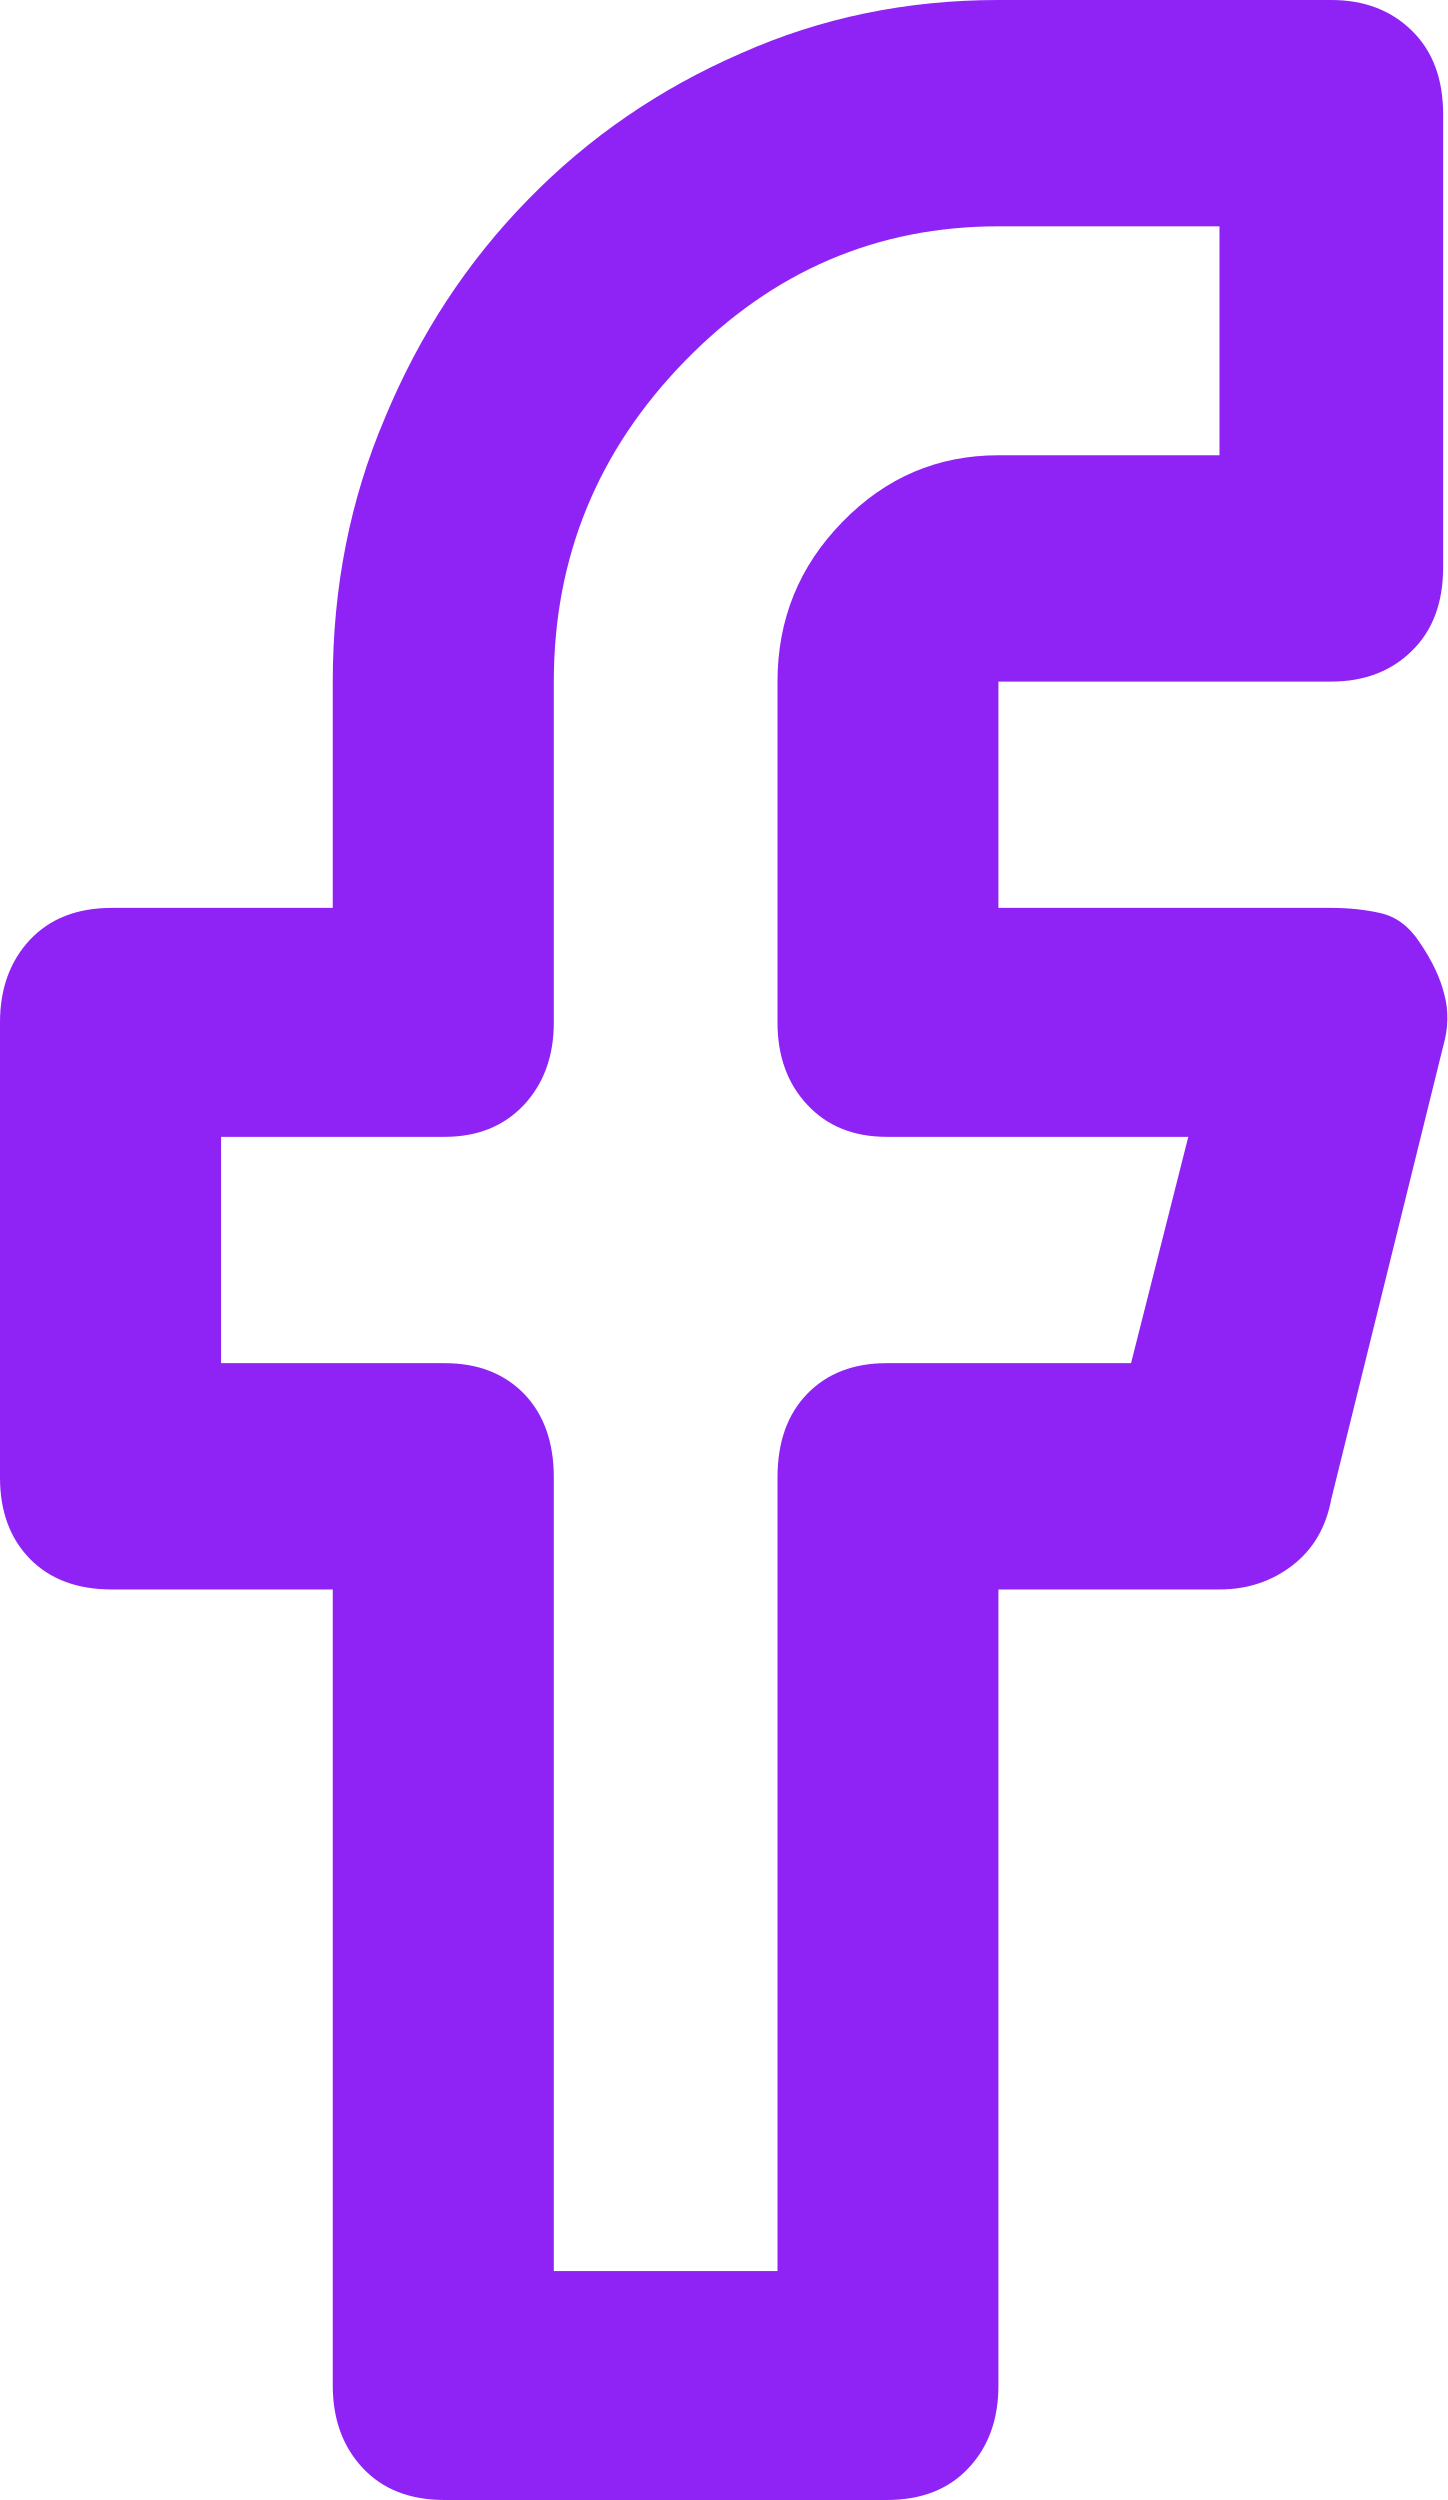
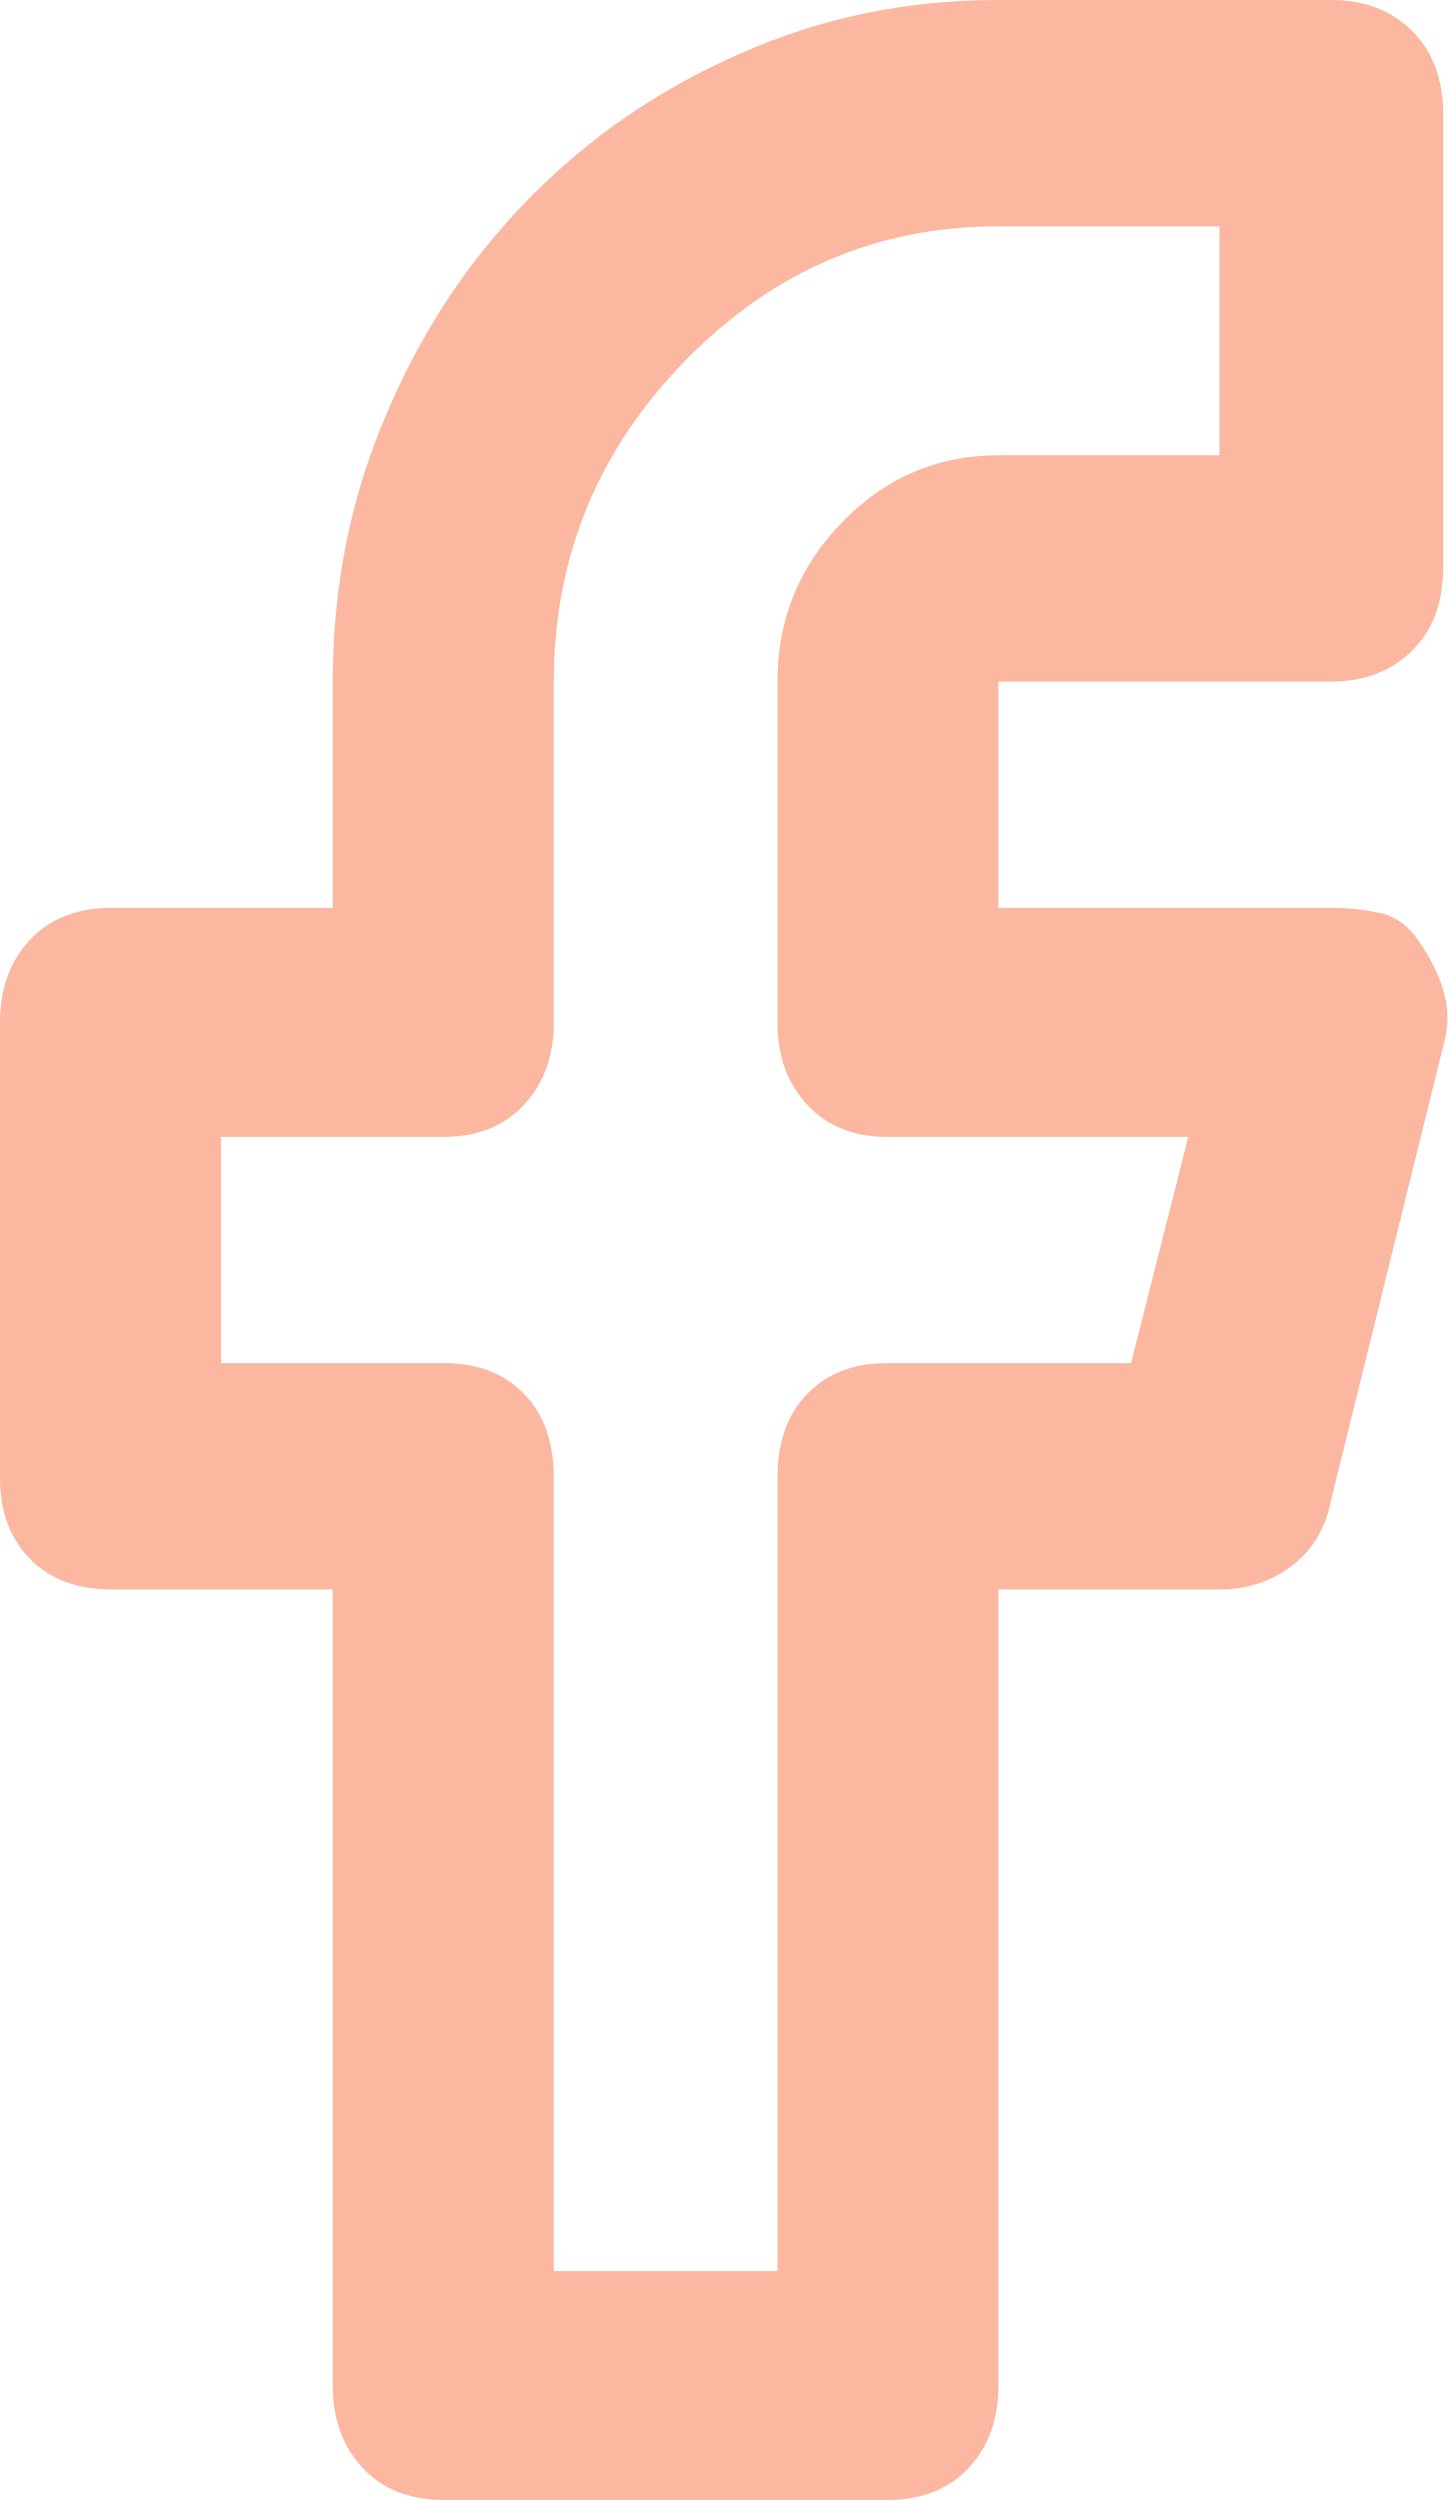
<svg xmlns="http://www.w3.org/2000/svg" xmlns:xlink="http://www.w3.org/1999/xlink" width="11" height="19" viewBox="0 0 11 19" version="1.1">
  <g id="Canvas" transform="translate(-53651 -10247)">
    <g id="Page 1">
-       <use xlink:href="#path0_fill" transform="translate(53651 10247)" fill="#8F23F5" />
+       <use xlink:href="#path0_fill" transform="translate(53651 10247)" fill="#FCB7A0" />
    </g>
  </g>
  <defs>
    <path id="path0_fill" fill-rule="evenodd" d="M 10.118 5.18C 10.368 5.18 10.572 5.102 10.73 4.947C 10.889 4.792 10.968 4.58 10.968 4.31L 10.968 0.87C 10.968 0.6 10.889 0.388 10.73 0.233C 10.572 0.078 10.368 0 10.118 0L 7.588 0C 6.89 0 6.238 0.135 5.632 0.405C 5.013 0.674 4.473 1.045 4.012 1.518C 3.55 1.99 3.188 2.543 2.925 3.177C 2.661 3.797 2.529 4.465 2.529 5.18L 2.529 6.9L 0.85 6.9C 0.586 6.9 0.379 6.981 0.227 7.143C 0.076 7.305 0 7.514 0 7.77L 0 11.23C 0 11.486 0.076 11.692 0.227 11.847C 0.379 12.002 0.586 12.08 0.85 12.08L 2.529 12.08L 2.529 18.13C 2.529 18.386 2.605 18.595 2.757 18.757C 2.908 18.919 3.116 19 3.379 19L 6.739 19C 7.002 19 7.21 18.919 7.361 18.757C 7.513 18.595 7.588 18.386 7.588 18.13L 7.588 12.08L 9.268 12.08C 9.479 12.08 9.663 12.019 9.821 11.898C 9.98 11.776 10.078 11.608 10.118 11.392L 10.968 7.952C 11.007 7.817 11.011 7.686 10.977 7.558C 10.945 7.429 10.882 7.298 10.79 7.163C 10.711 7.042 10.612 6.967 10.493 6.94C 10.375 6.913 10.25 6.9 10.118 6.9L 7.588 6.9L 7.588 5.18L 10.118 5.18ZM 6.739 8.64L 9.031 8.64L 8.596 10.36L 6.739 10.36C 6.488 10.36 6.287 10.437 6.136 10.592C 5.984 10.748 5.909 10.96 5.909 11.23L 5.909 17.26L 4.209 17.26L 4.209 11.23C 4.209 10.96 4.133 10.748 3.982 10.592C 3.83 10.437 3.629 10.36 3.379 10.36L 1.68 10.36L 1.68 8.64L 3.379 8.64C 3.629 8.64 3.83 8.559 3.982 8.397C 4.133 8.235 4.209 8.026 4.209 7.77L 4.209 5.18C 4.209 4.236 4.542 3.423 5.207 2.742C 5.872 2.06 6.666 1.72 7.588 1.72L 9.268 1.72L 9.268 3.46L 7.588 3.46C 7.127 3.46 6.732 3.628 6.403 3.966C 6.073 4.303 5.909 4.708 5.909 5.18L 5.909 7.77C 5.909 8.026 5.984 8.235 6.136 8.397C 6.287 8.559 6.488 8.64 6.739 8.64Z" />
  </defs>
</svg>
